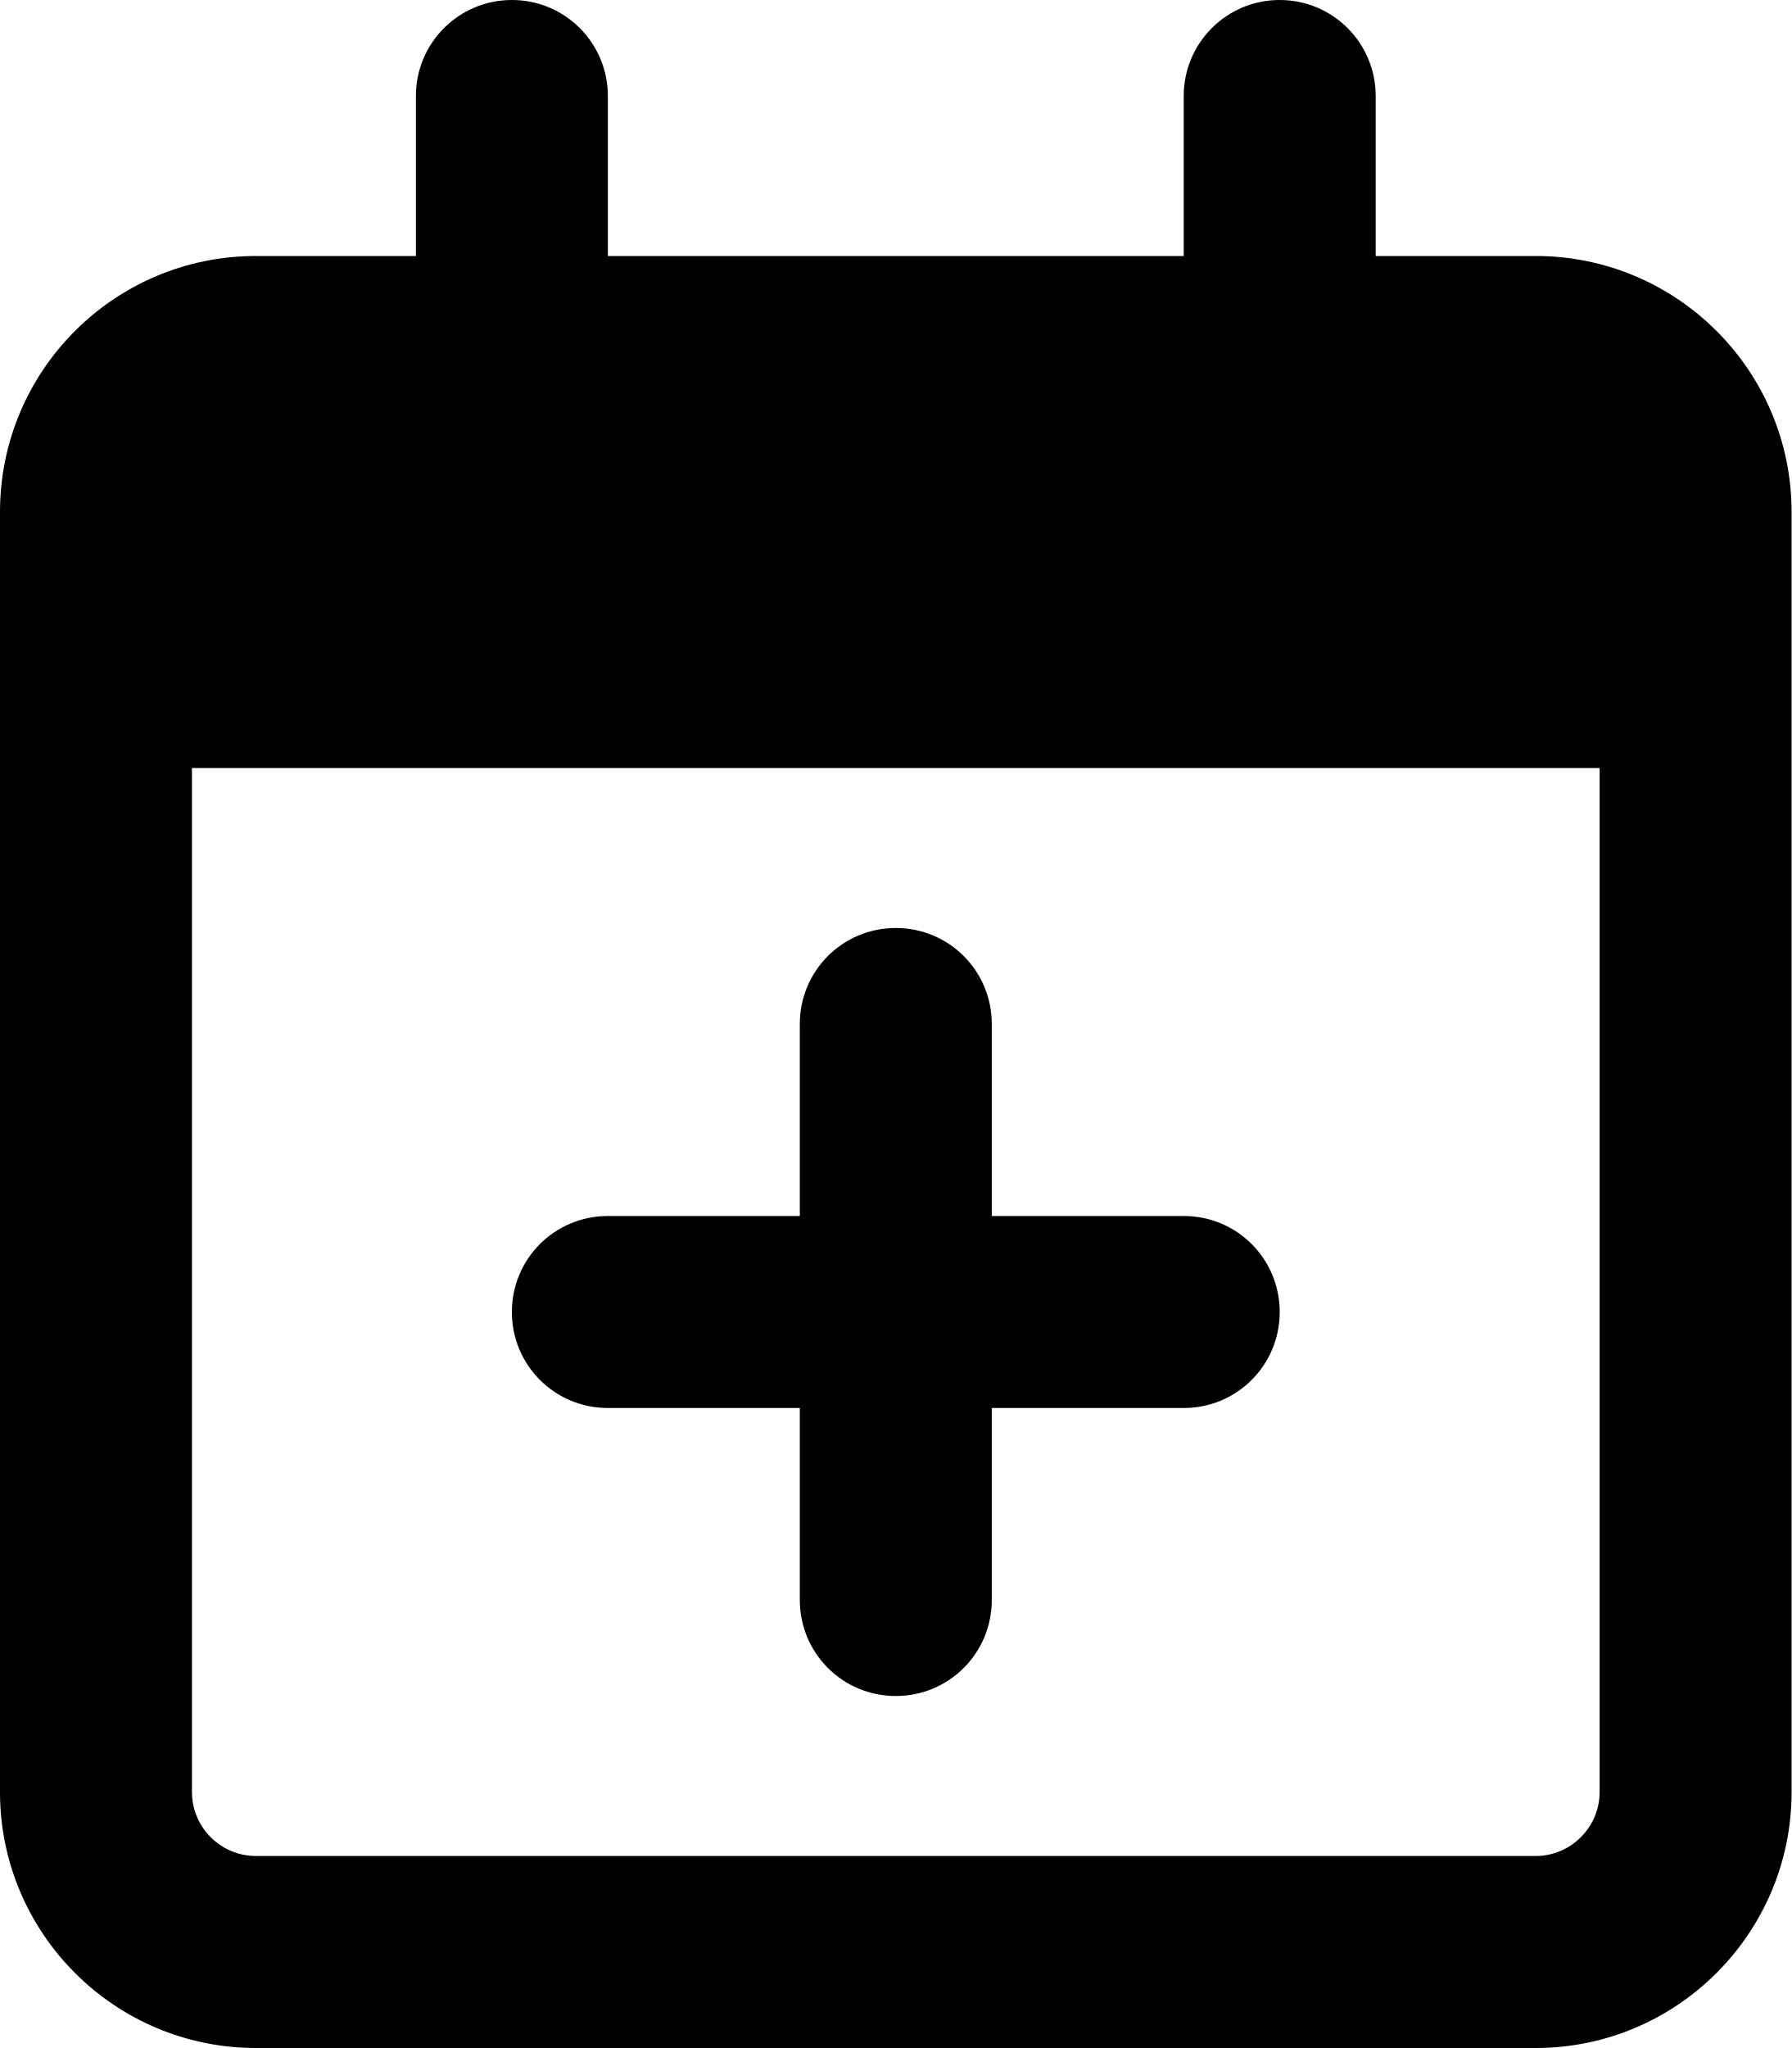
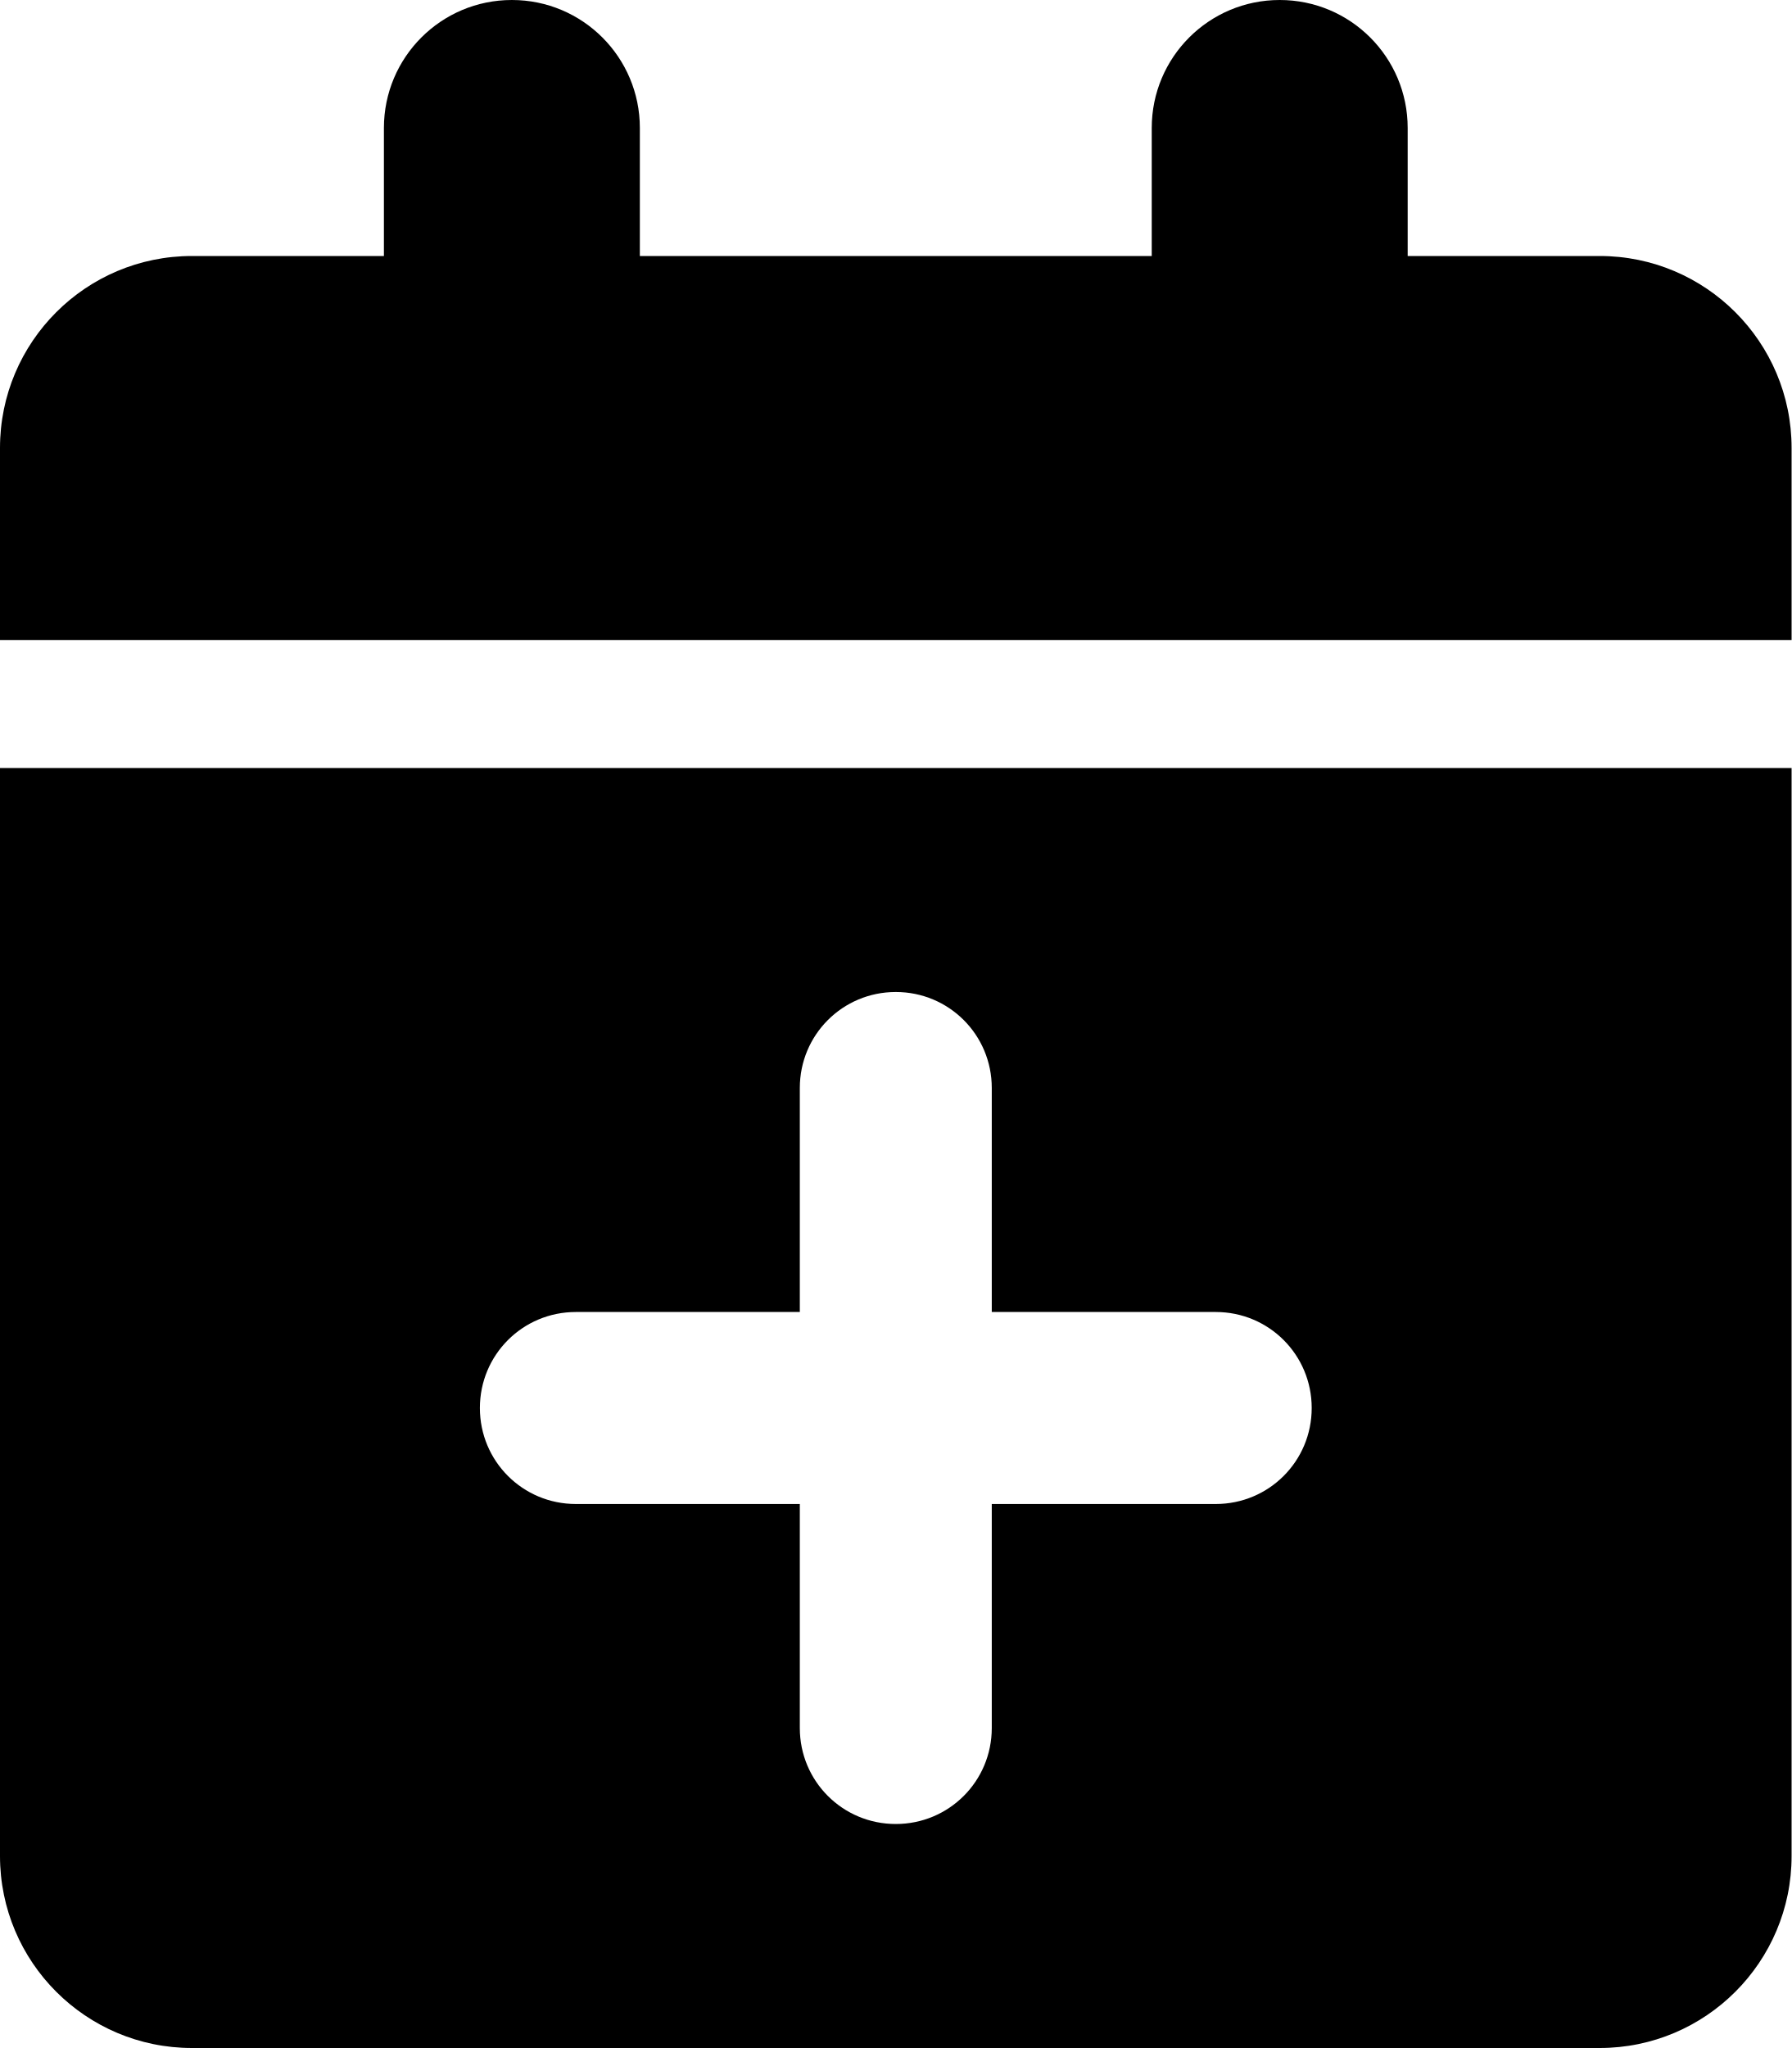
<svg xmlns="http://www.w3.org/2000/svg" viewBox="0 0 448 512">
-   <path d="M224 232C237.3 232 248 242.7 248 256V304H296C309.3 304 320 314.7 320 328C320 341.3 309.3 352 296 352H248V400C248 413.3 237.3 424 224 424C210.7 424 200 413.3 200 400V352H152C138.7 352 128 341.3 128 328C128 314.7 138.7 304 152 304H200V256C200 242.7 210.7 232 224 232zM152 64H296V24C296 10.75 306.7 0 320 0C333.3 0 344 10.75 344 24V64H384C419.3 64 448 92.65 448 128V448C448 483.3 419.3 512 384 512H64C28.65 512 0 483.3 0 448V128C0 92.65 28.65 64 64 64H104V24C104 10.75 114.7 0 128 0C141.3 0 152 10.75 152 24V64zM48 448C48 456.8 55.16 464 64 464H384C392.8 464 400 456.8 400 448V192H48V448z" />
+   <path d="M96 32C96 14.33 110.3 0 128 0C145.7 0 160 14.33 160 32V64H288V32C288 14.33 302.3 0 320 0C337.7 0 352 14.33 352 32V64H400C426.5 64 448 85.49 448 112V160H0V112C0 85.49 21.49 64 48 64H96V32zM448 464C448 490.5 426.5 512 400 512H48C21.49 512 0 490.5 0 464V192H448V464zM200 272V328H144C130.7 328 120 338.7 120 352C120 365.3 130.7 376 144 376H200V432C200 445.3 210.7 456 224 456C237.3 456 248 445.3 248 432V376H304C317.3 376 328 365.3 328 352C328 338.7 317.3 328 304 328H248V272C248 258.7 237.3 248 224 248C210.7 248 200 258.7 200 272z" />
</svg>
